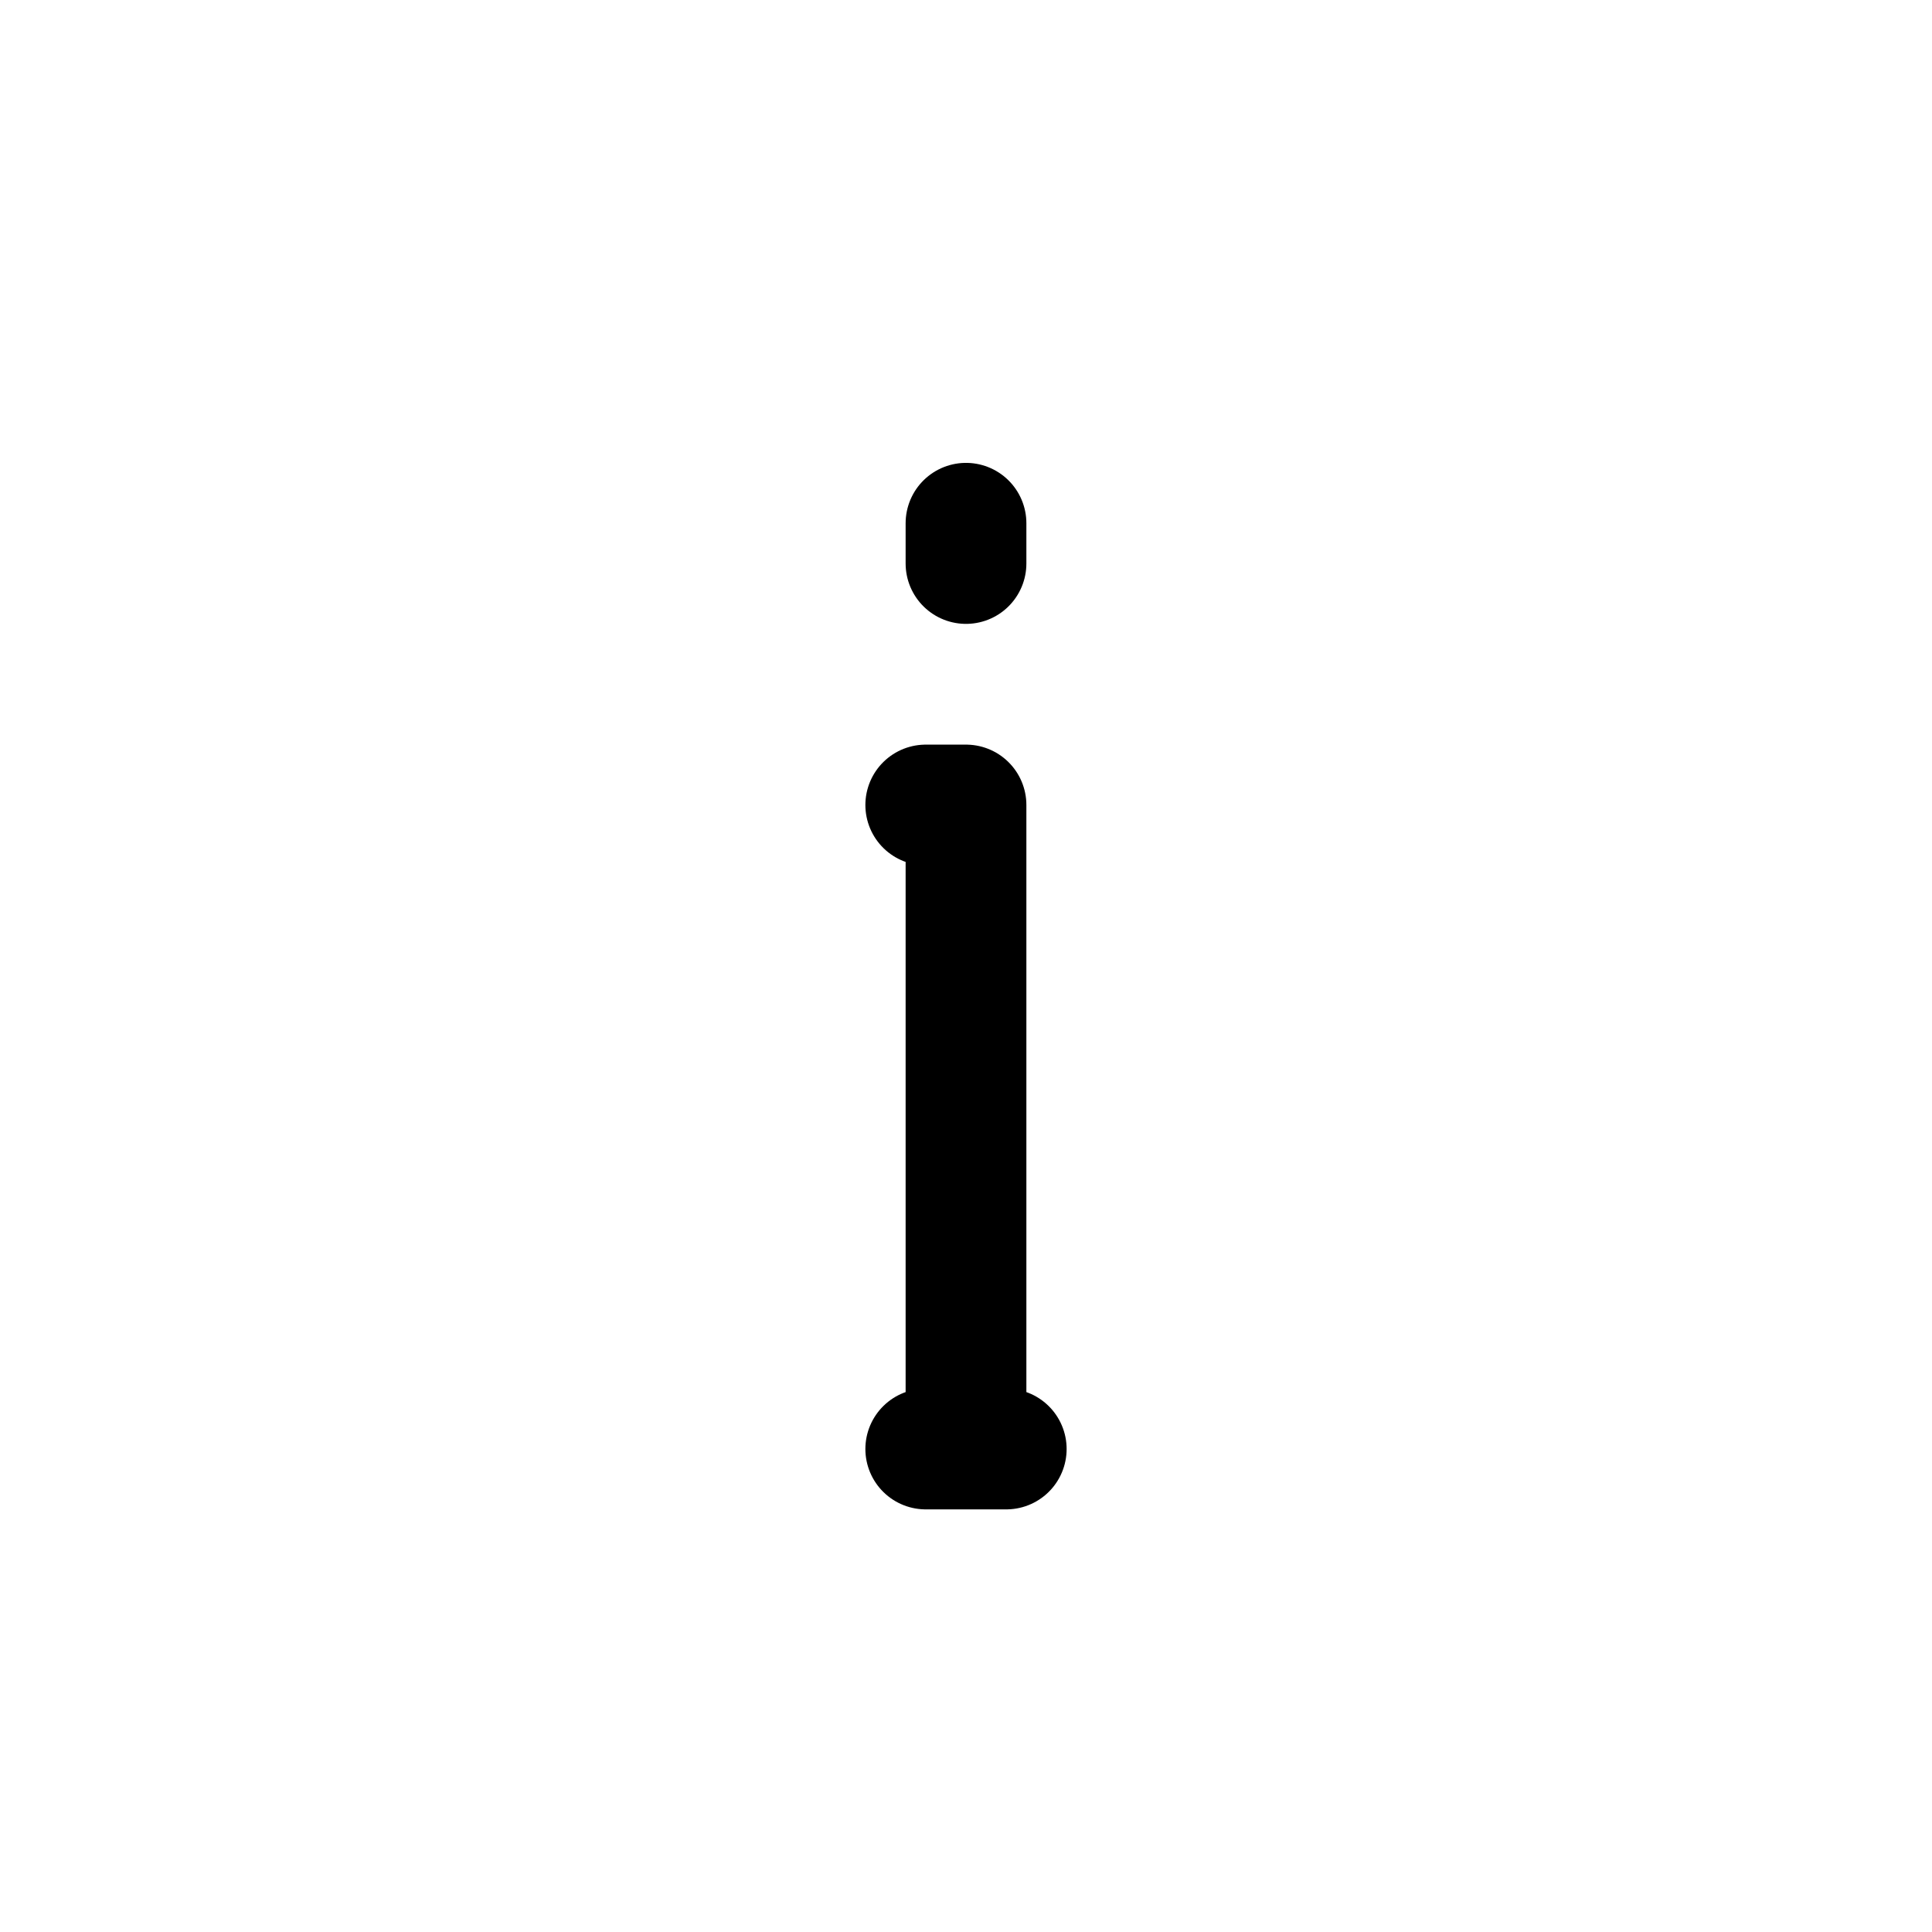
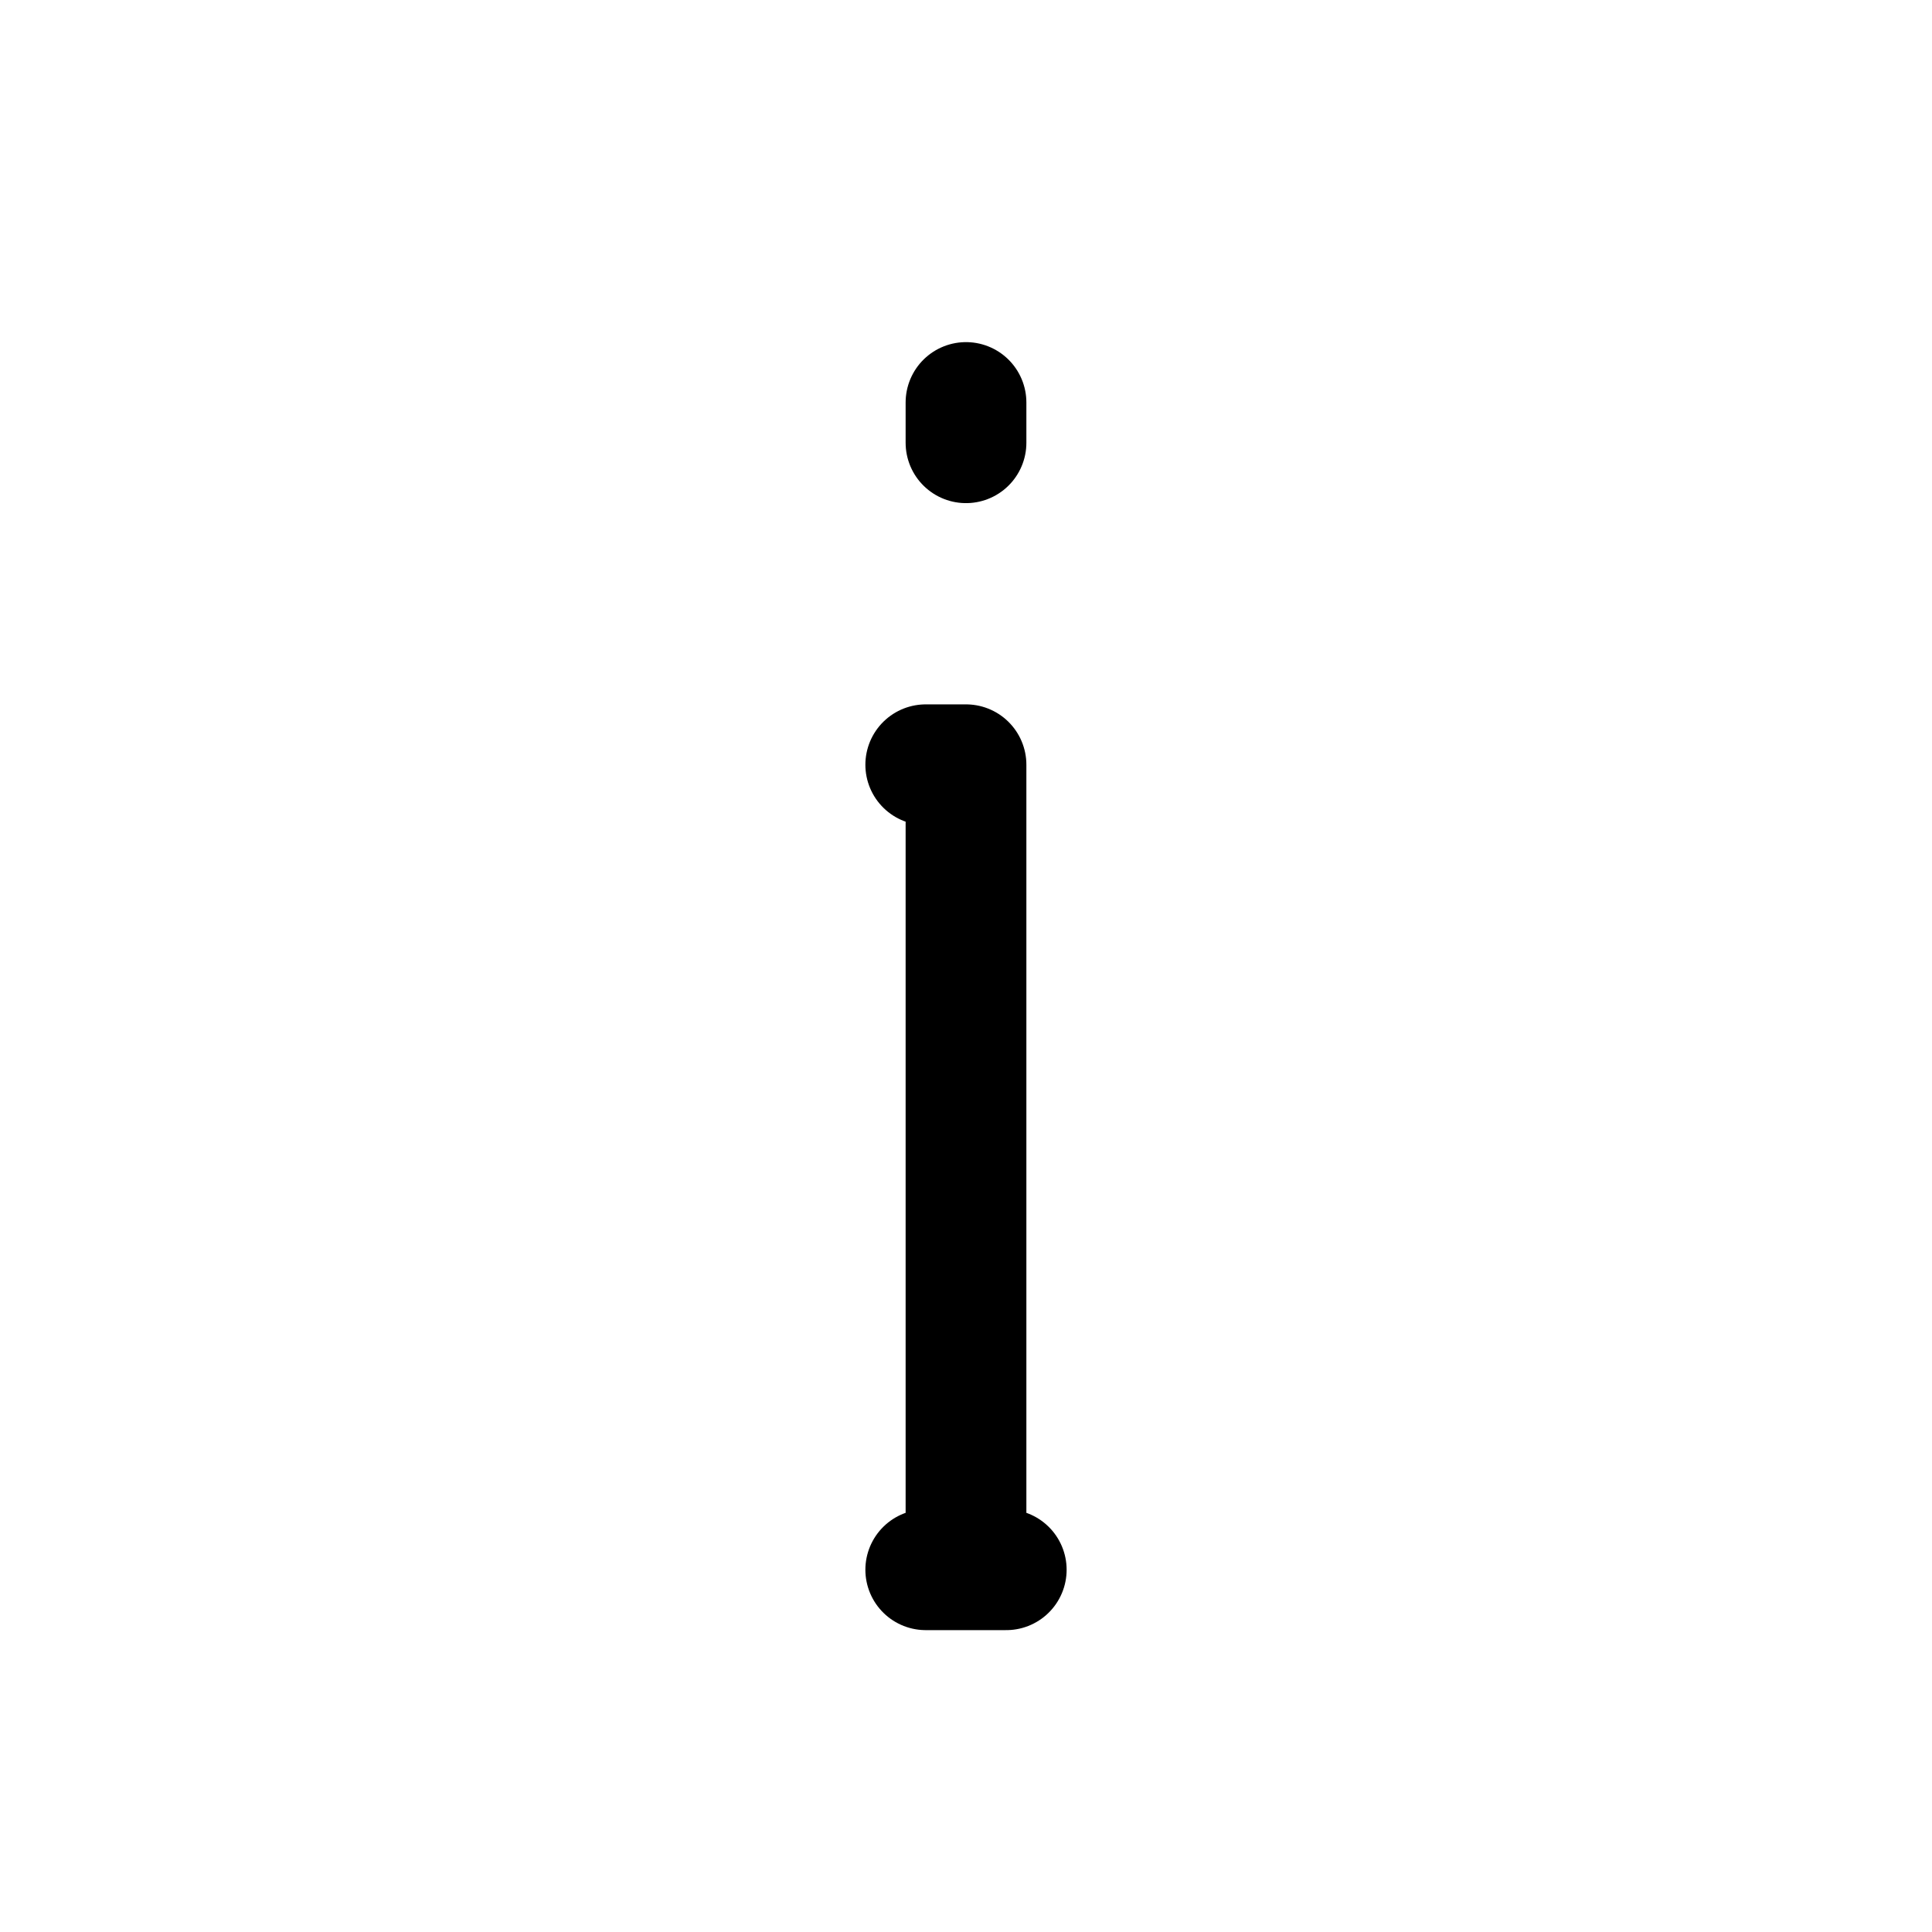
<svg xmlns="http://www.w3.org/2000/svg" width="24" height="24" fill="none" viewBox="0 0 24 24" stroke-width="1.5" stroke-linecap="round" stroke-linejoin="round" stroke="currentColor">
-   <path d="M12 18v-8h-.5m0 8h1M12 7v-.5" />
+   <path d="M12 19.5v-10h-.5m0 10h1m-.5-14V5" />
</svg>
